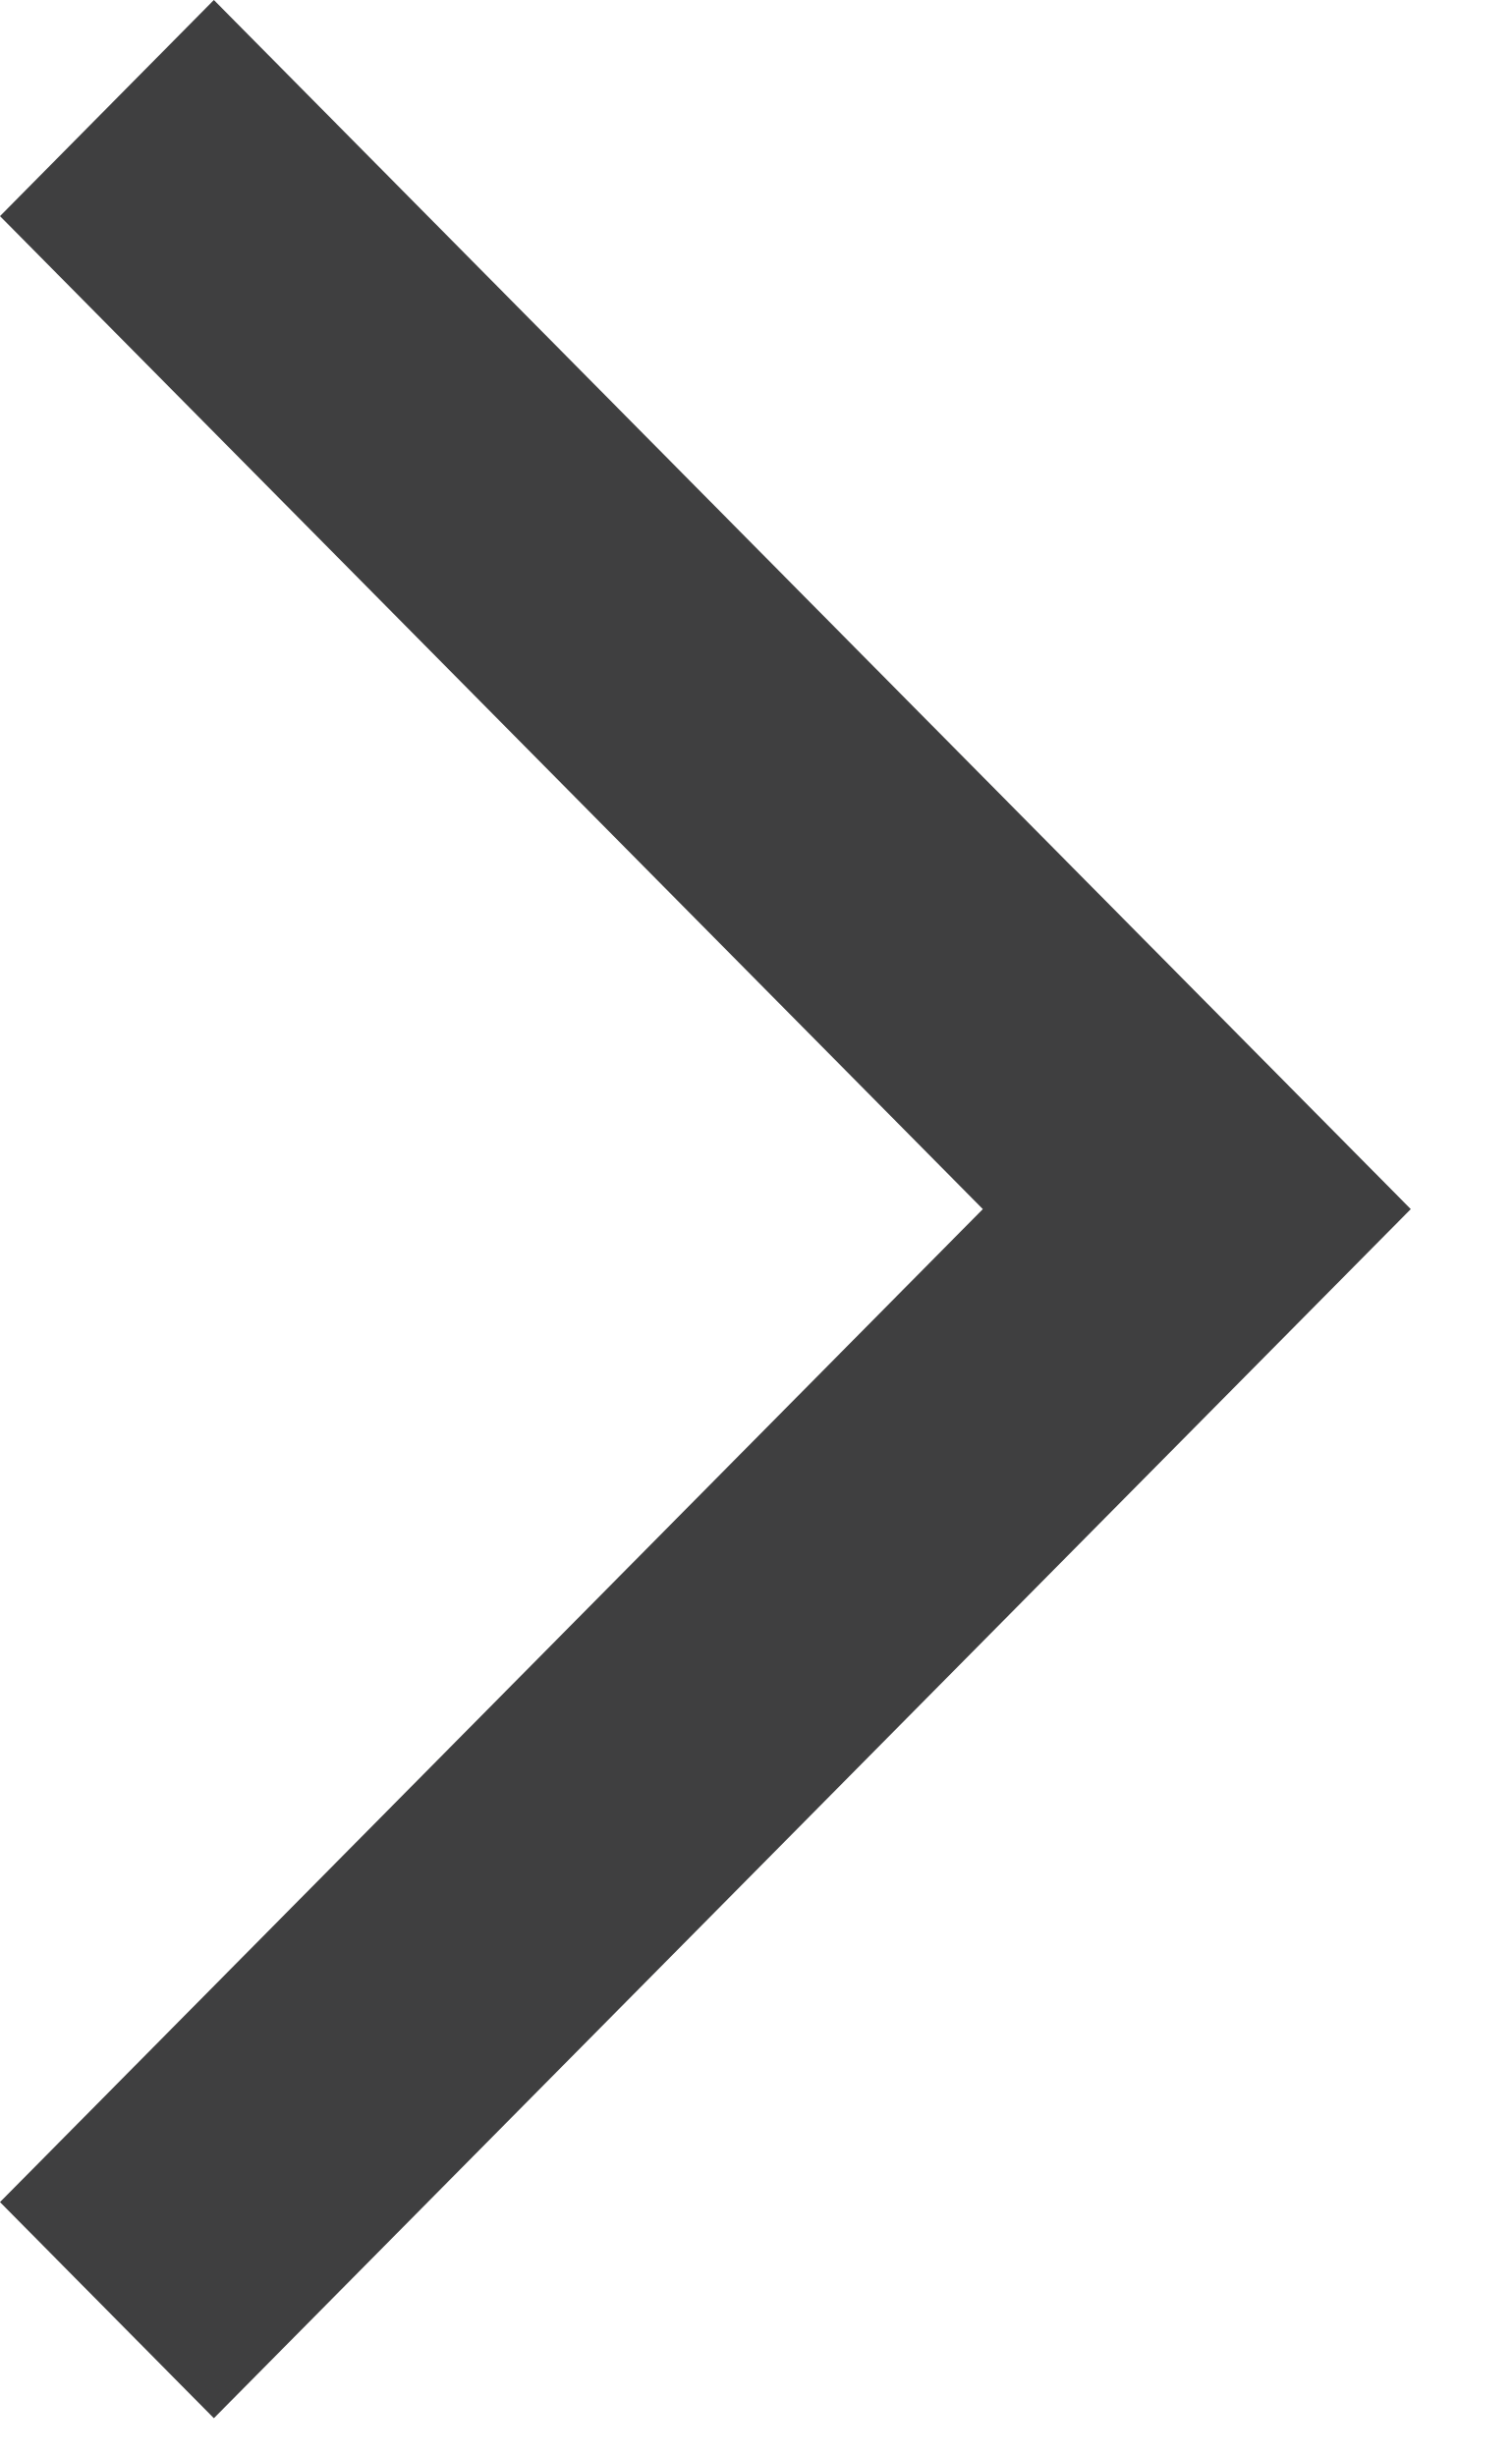
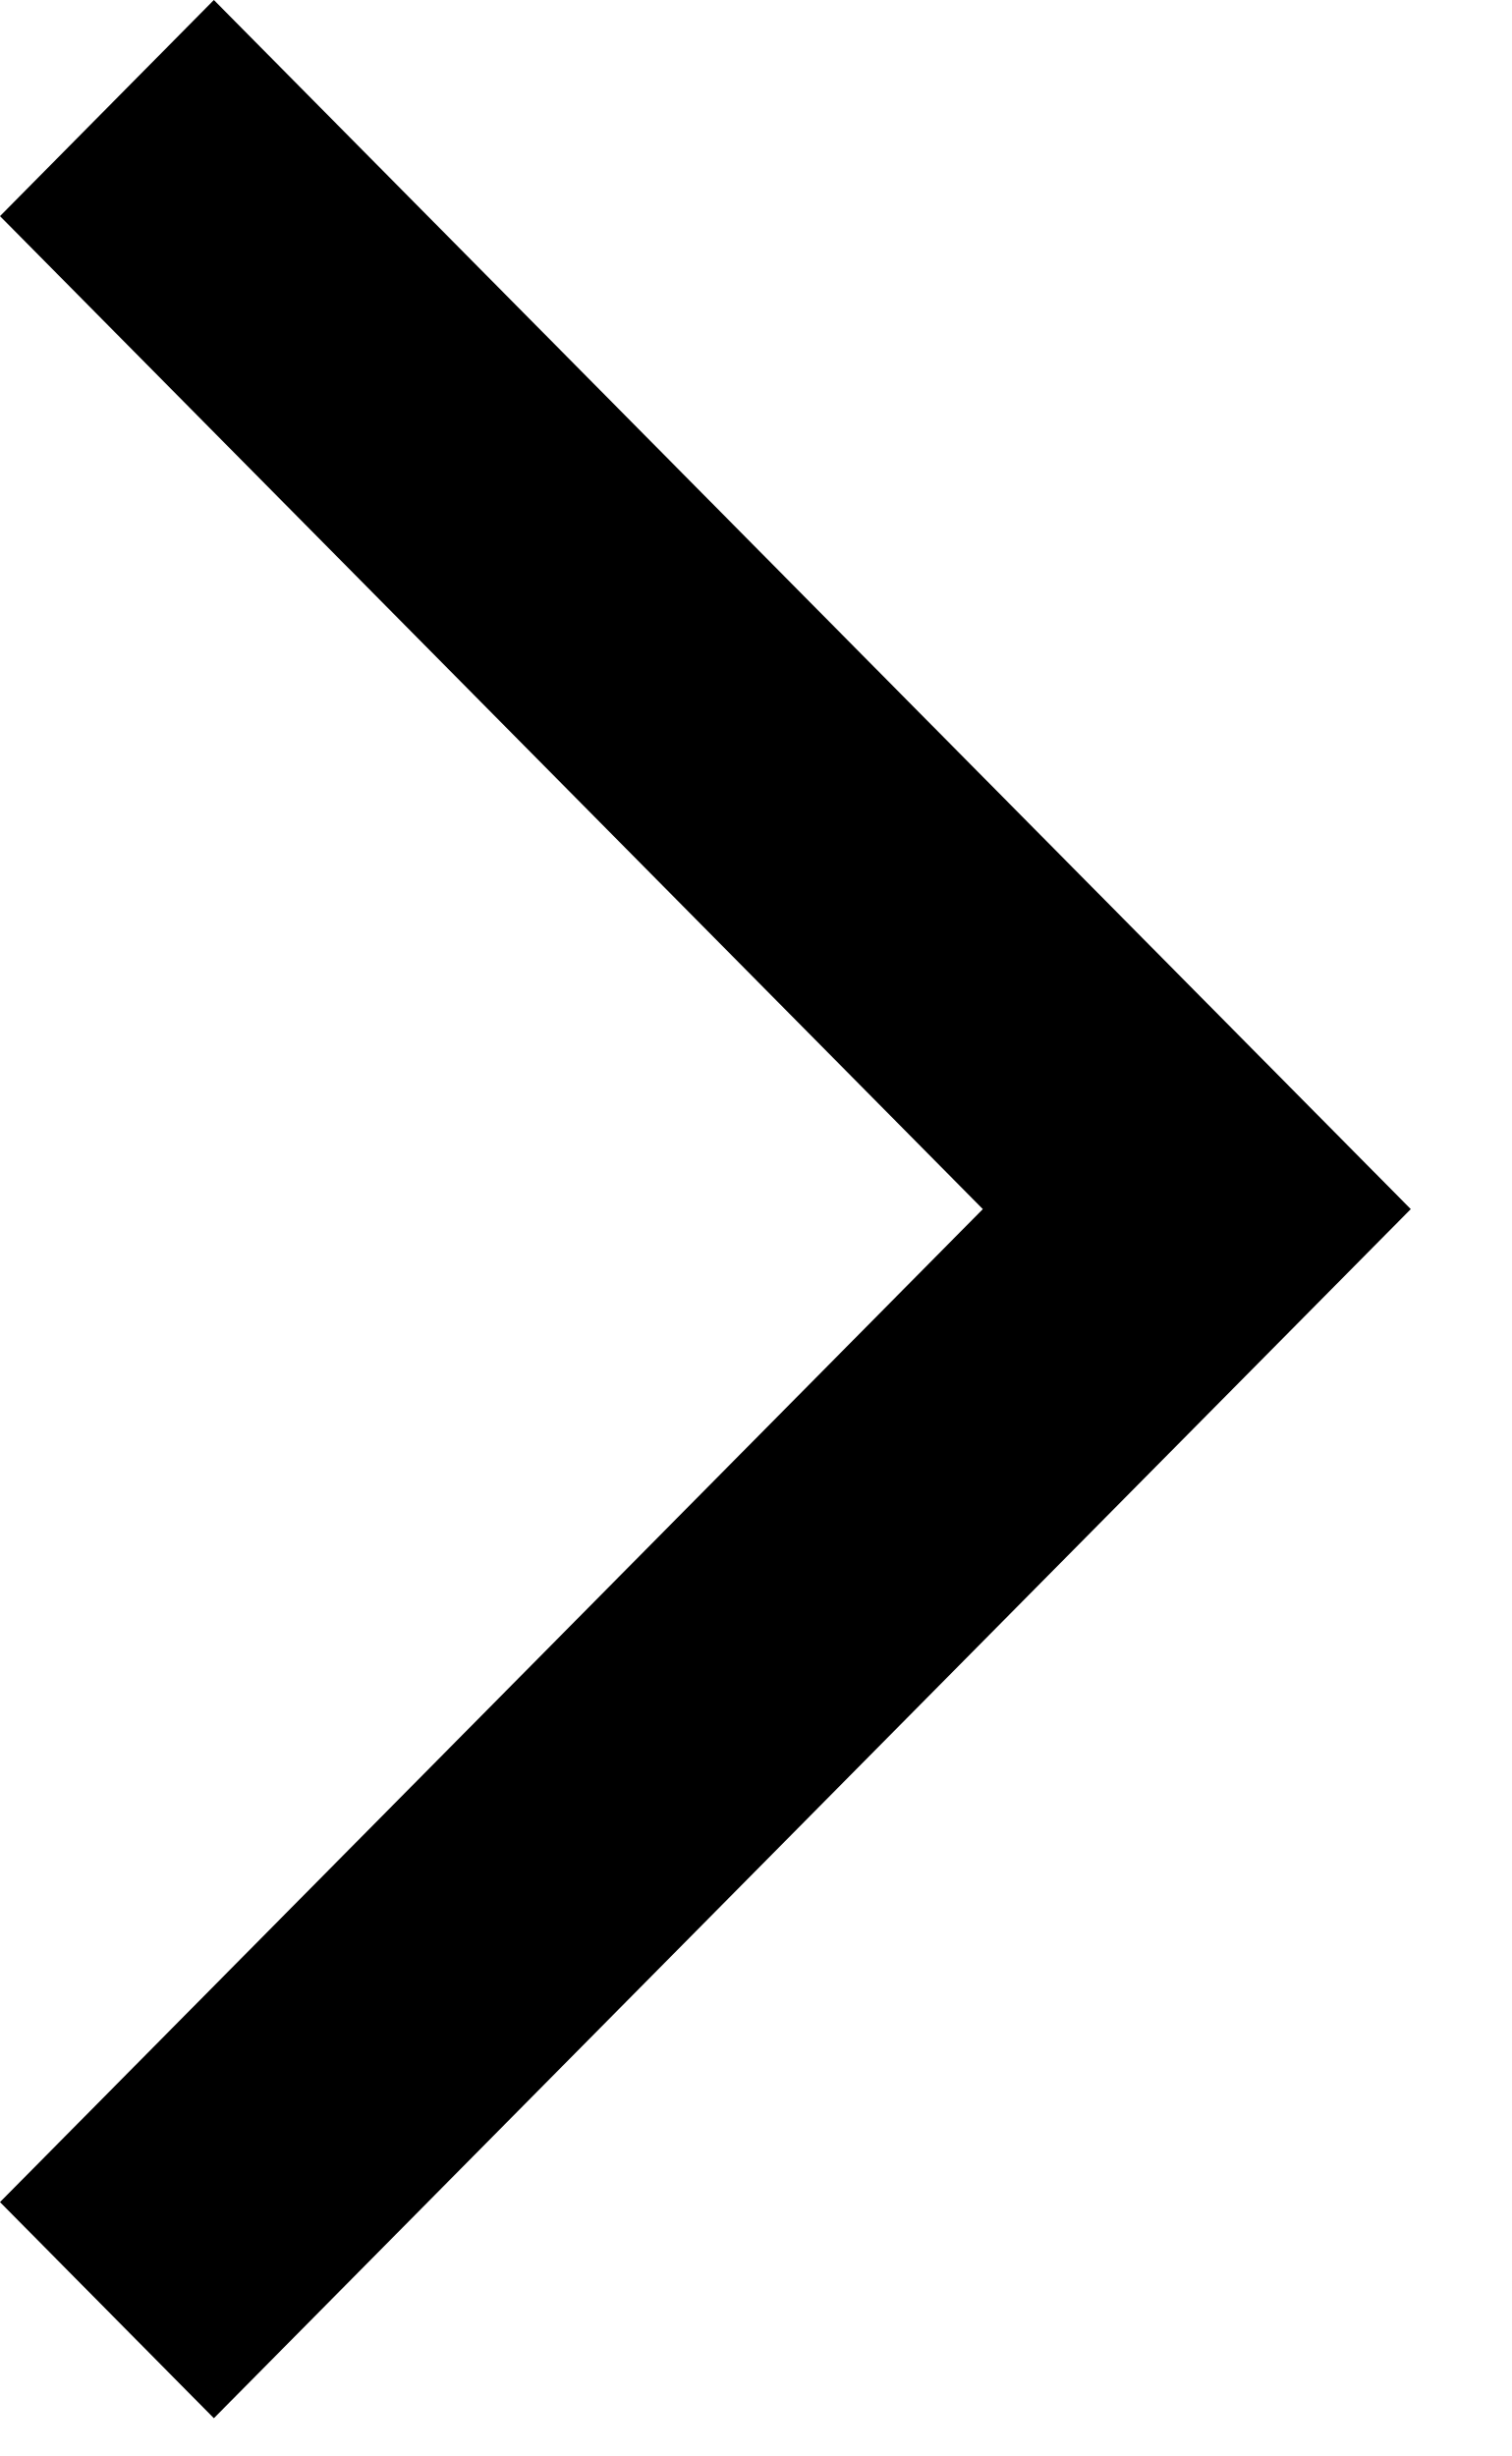
<svg xmlns="http://www.w3.org/2000/svg" width="8" height="13" viewBox="0 0 8 13" fill="none">
-   <path d="M8.0062e-06 11.656L1.132 12.8L7.467 6.4L1.132 4.82375e-05L7.08725e-06 1.144L5.202 6.4L8.0062e-06 11.656Z" fill="#3F3F40" />
+   <path d="M8.0062e-06 11.656L1.132 12.8L7.467 6.4L1.132 4.82375e-05L7.08725e-06 1.144L5.202 6.4L8.0062e-06 11.656Z" fill="currentColor" />
</svg>
